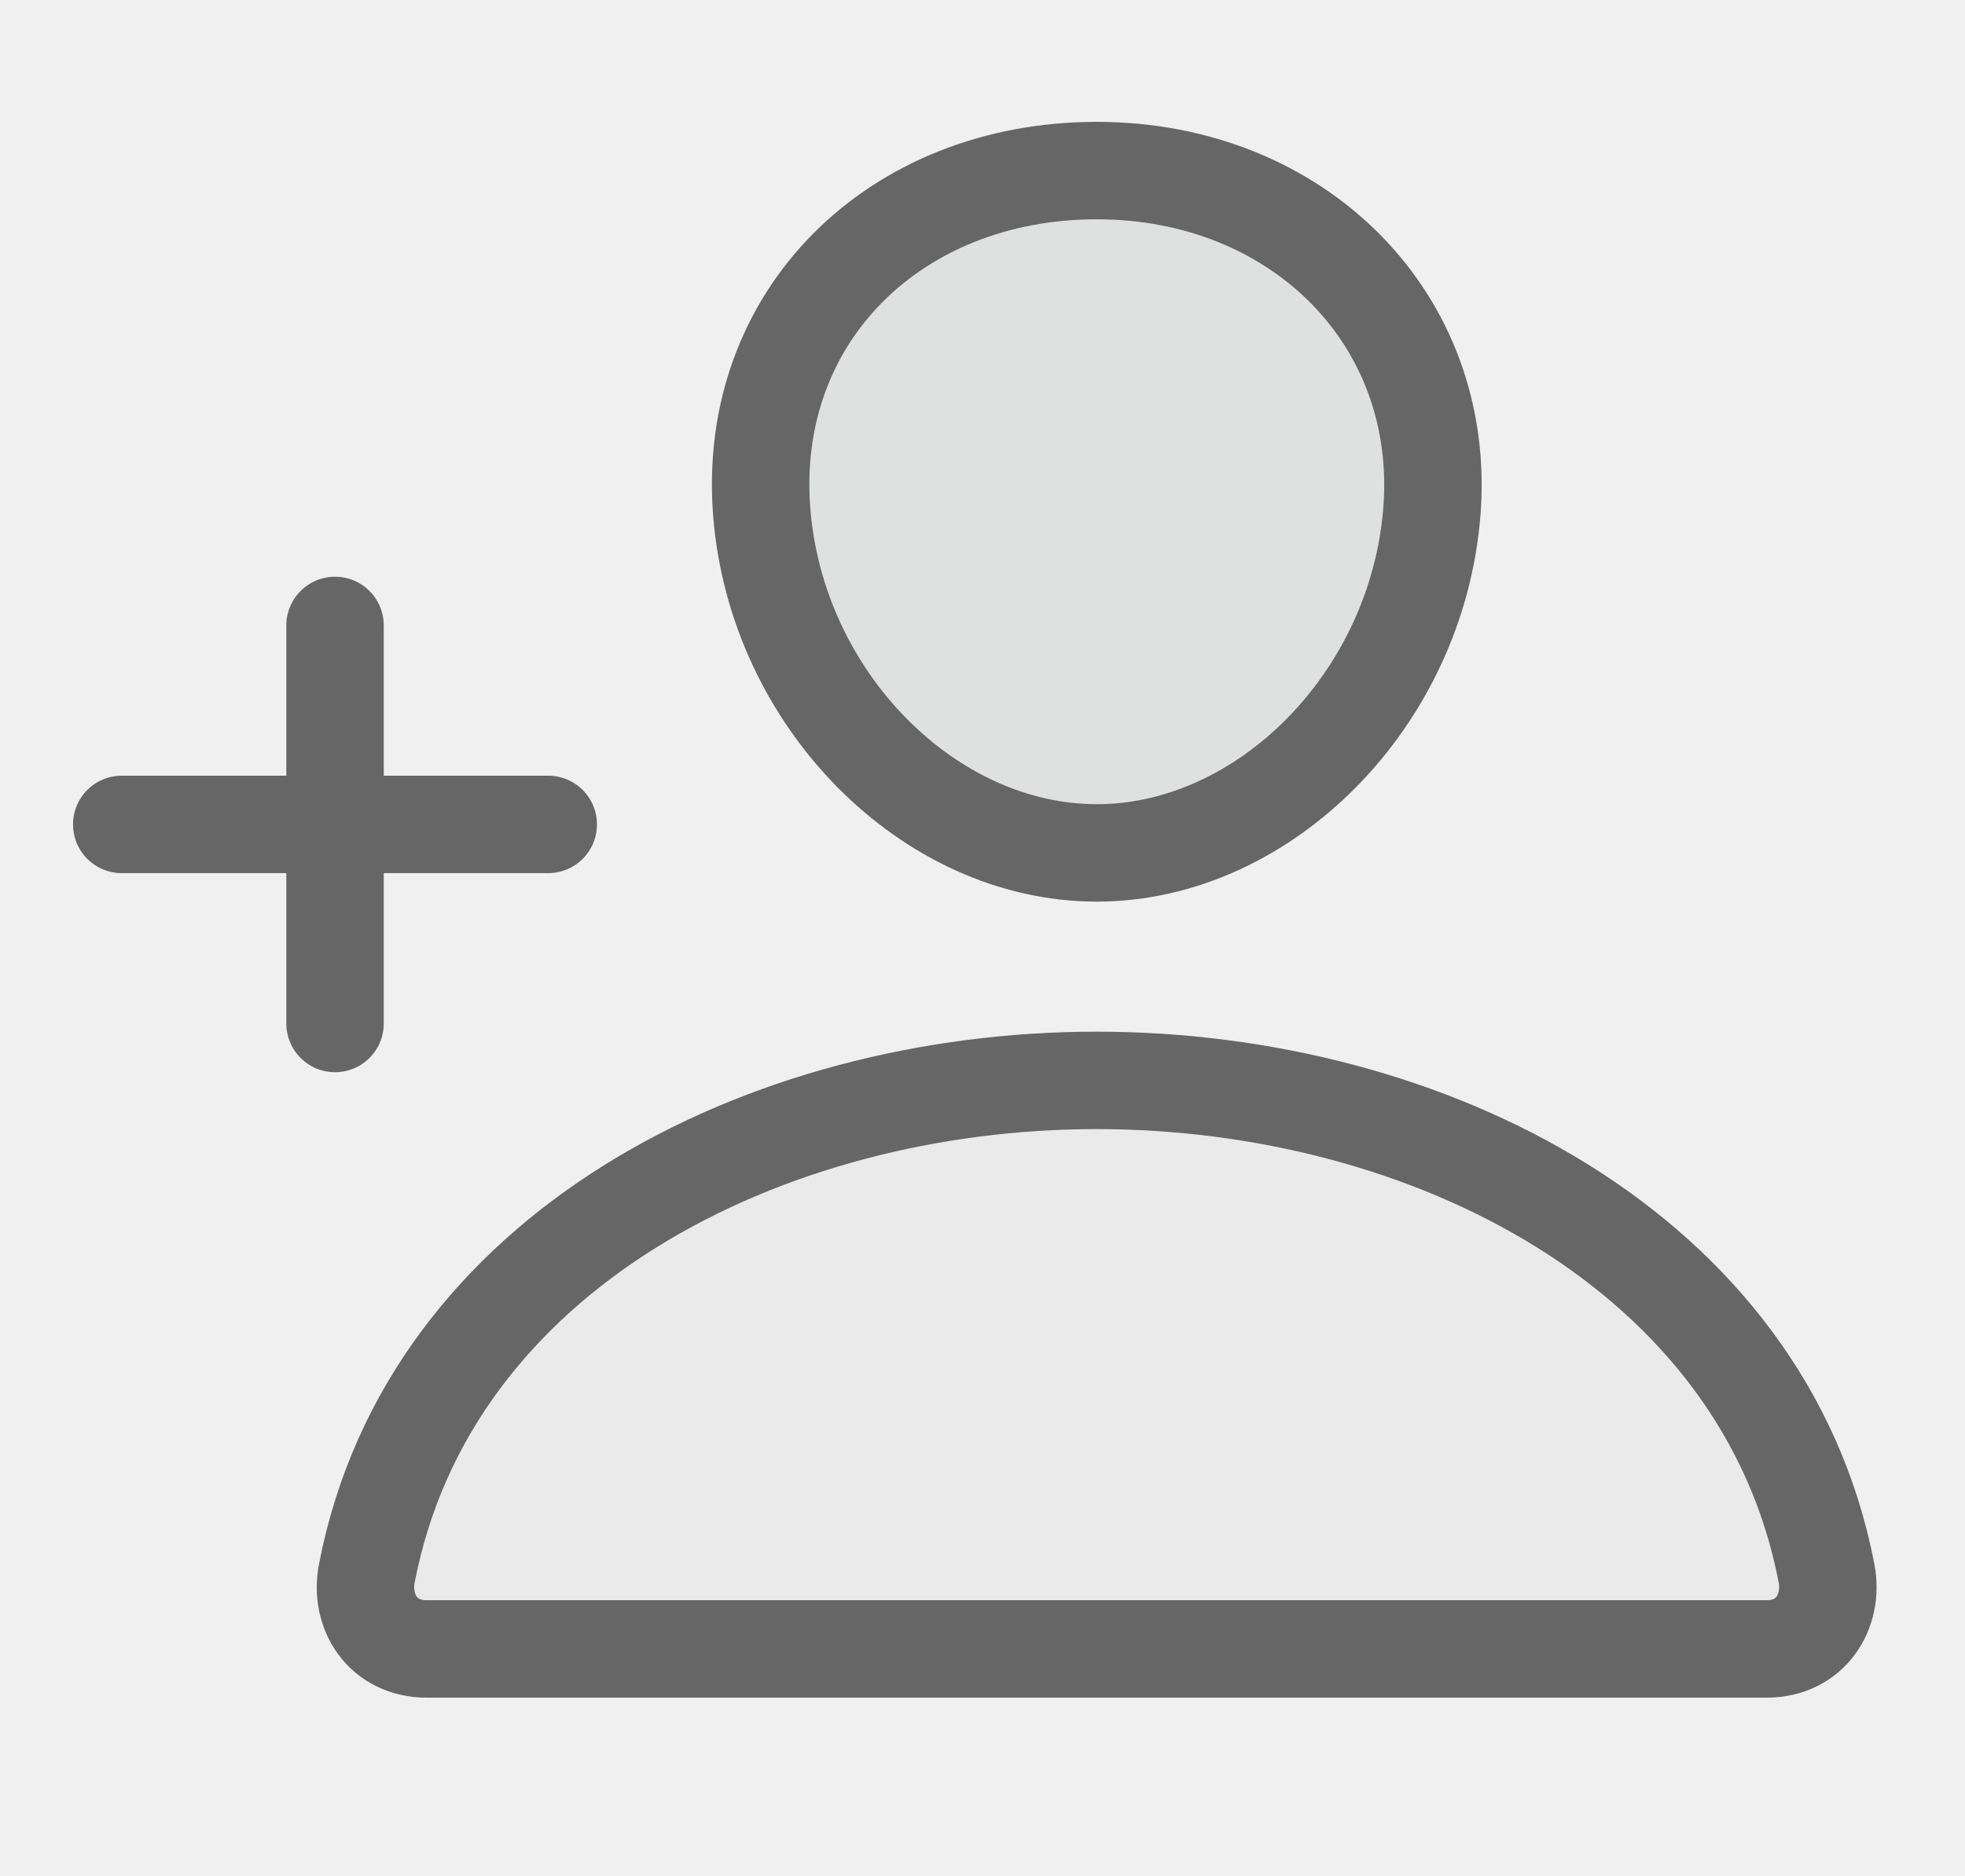
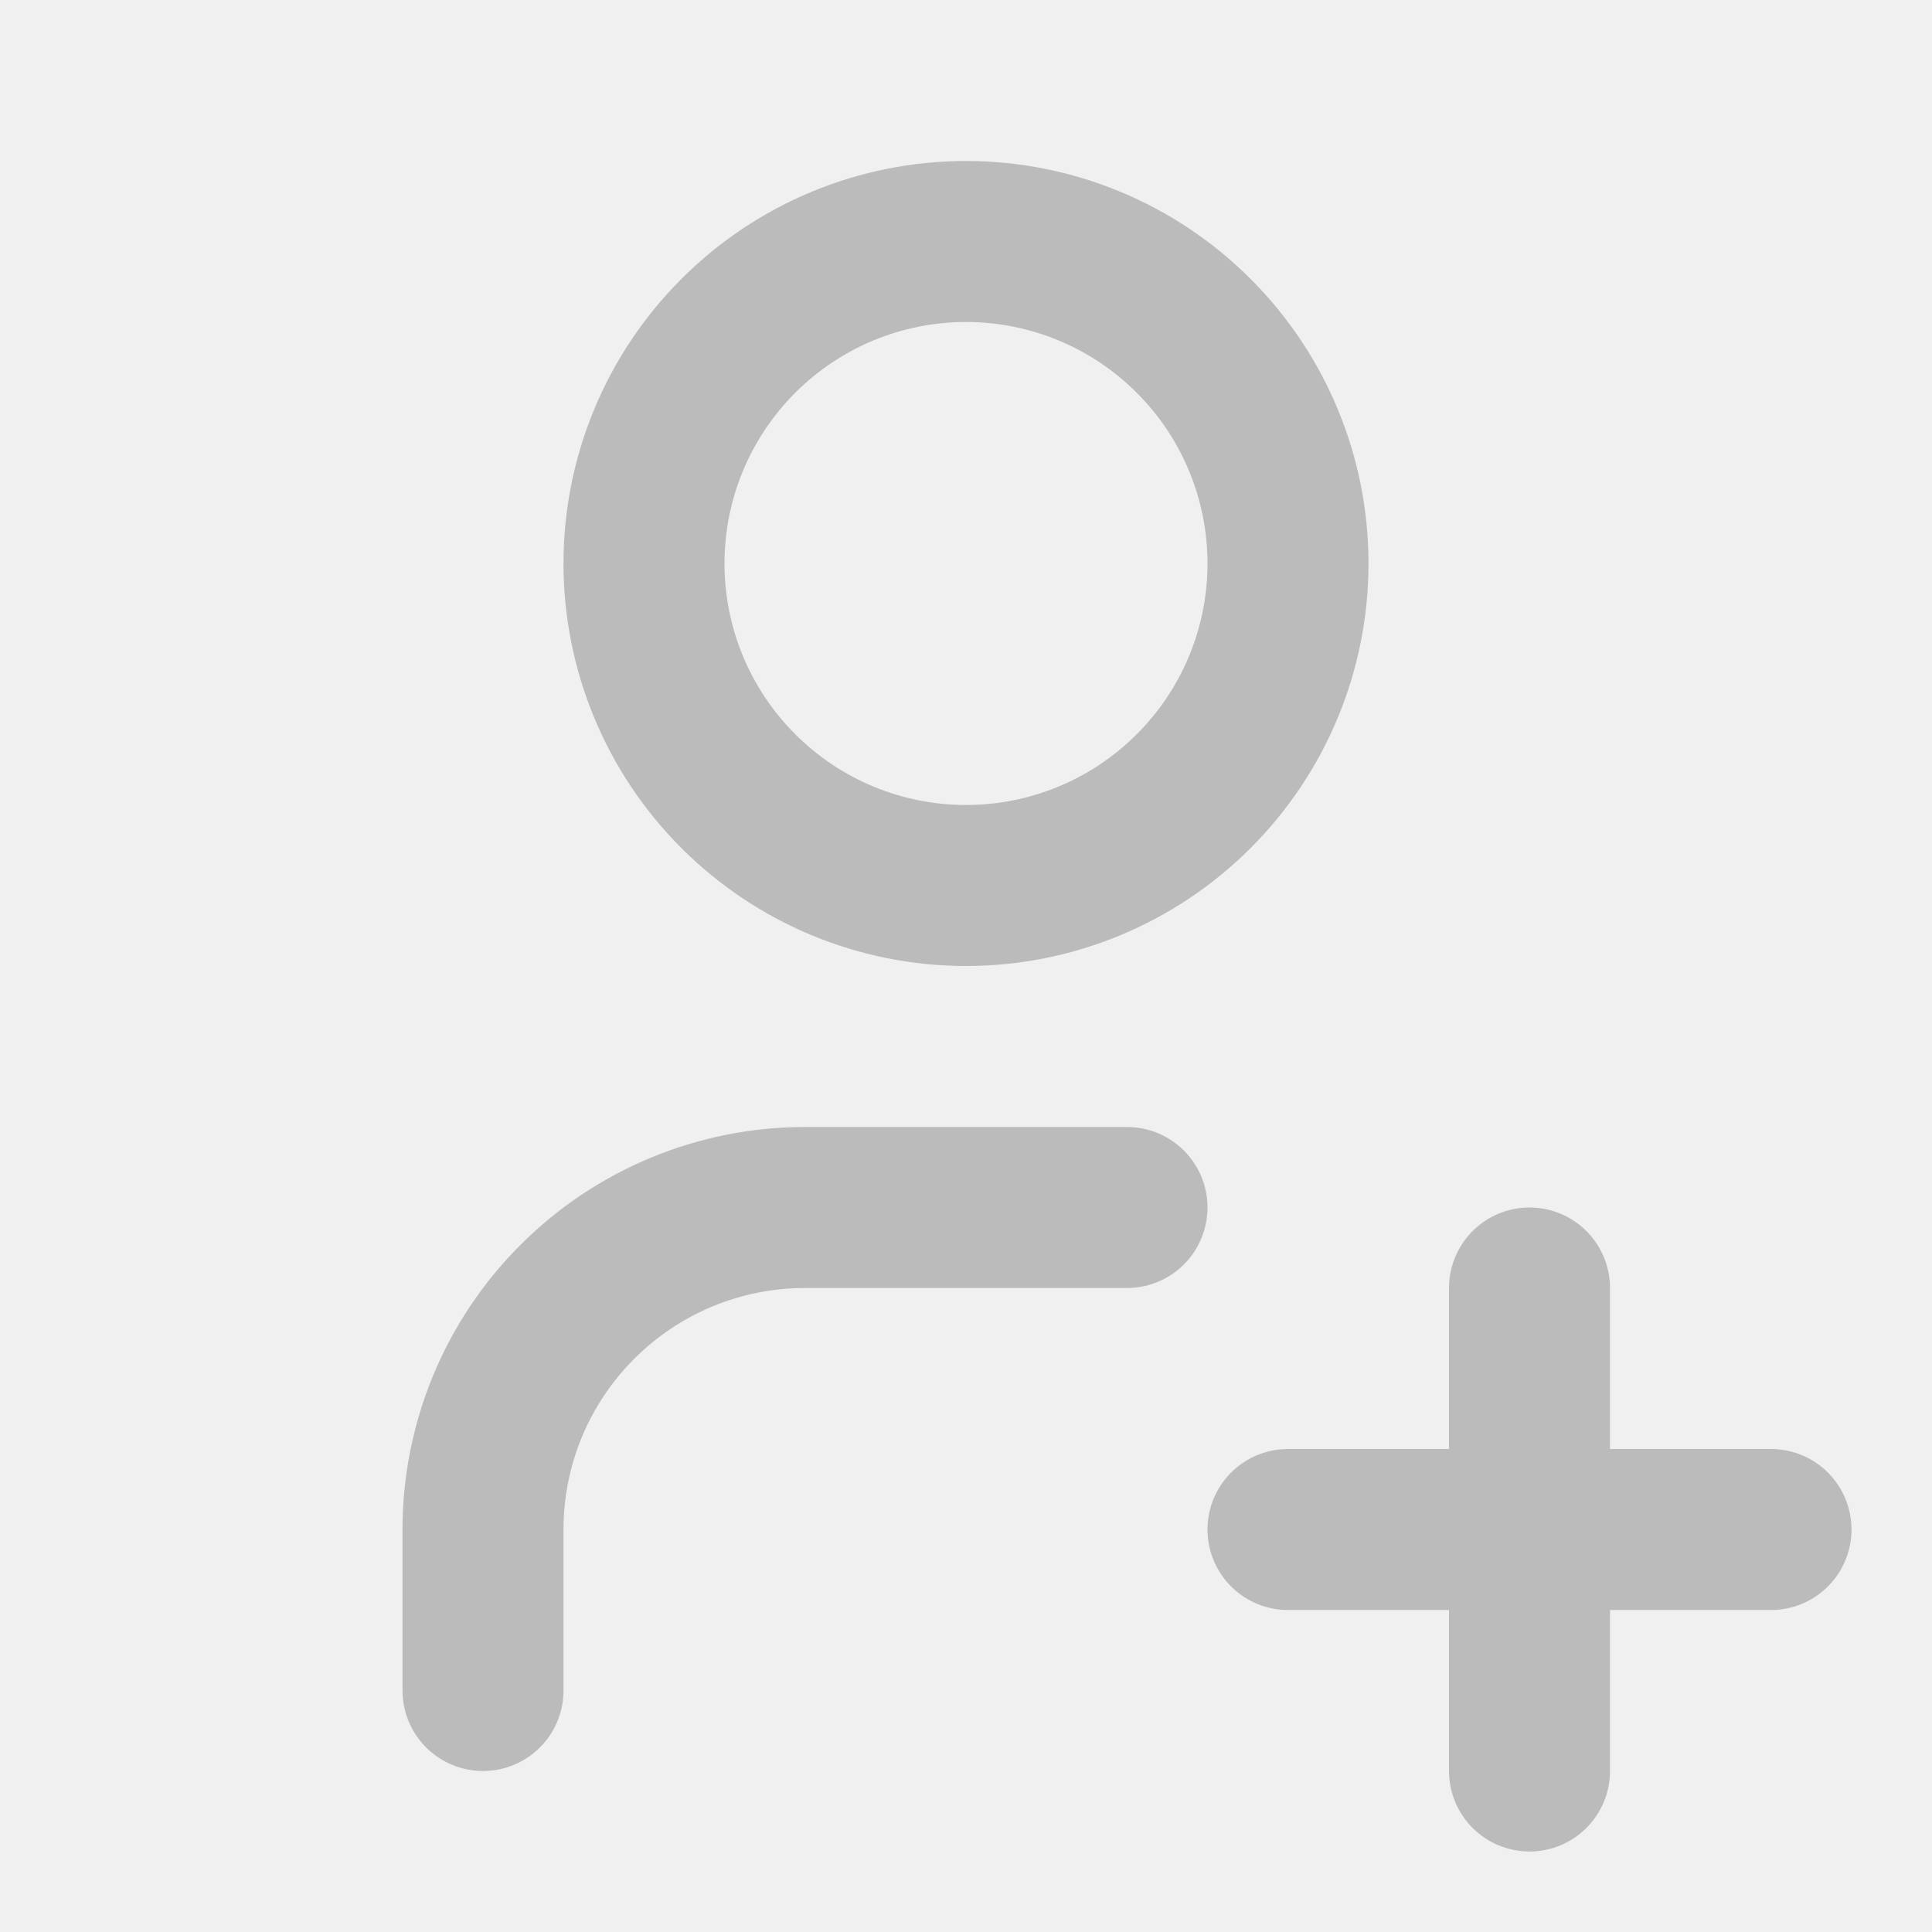
- <svg xmlns="http://www.w3.org/2000/svg" width="22" height="21" viewBox="0 0 22 21" fill="none">
-   <g clip-path="url(#clip0_92_807)">
-     <path d="M16.031 5.73C15.864 7.834 14.155 9.55 12.279 9.55C10.403 9.55 8.692 7.834 8.528 5.73C8.357 3.542 10.02 1.91 12.279 1.91C14.539 1.91 16.202 3.581 16.031 5.73Z" fill="#DFE1E1" stroke="#666666" stroke-width="1.091" stroke-linecap="round" stroke-linejoin="round" />
-     <path d="M12.278 12.097C8.569 12.097 4.804 14.007 4.108 17.612C4.022 18.046 4.287 18.463 4.775 18.463H19.781C20.269 18.463 20.533 18.046 20.449 17.612C19.752 14.007 15.987 12.097 12.278 12.097Z" fill="#EAEAEA" stroke="#666666" stroke-width="1.091" stroke-miterlimit="10" />
-     <path d="M3.751 7.003V11.46M6.138 9.231H1.363" stroke="#666666" stroke-width="1.091" stroke-linecap="round" stroke-linejoin="round" />
-   </g>
-   <defs>
-     <clipPath id="clip0_92_807">
-       <rect width="21.828" height="20.373" fill="white" />
-     </clipPath>
-   </defs>
+ <svg xmlns="http://www.w3.org/2000/svg" width="24" height="24" viewBox="0 0 24 24" fill="none">
+   <path d="M16 19H22M19 16V22M6 21V19C6 17.939 6.421 16.922 7.172 16.172C7.922 15.421 8.939 15 10 15H14M8 7C8 8.061 8.421 9.078 9.172 9.828C9.922 10.579 10.939 11 12 11C13.061 11 14.078 10.579 14.828 9.828C15.579 9.078 16 8.061 16 7C16 5.939 15.579 4.922 14.828 4.172C14.078 3.421 13.061 3 12 3C10.939 3 9.922 3.421 9.172 4.172C8.421 4.922 8 5.939 8 7Z" stroke="#BBBBBB" stroke-width="2" stroke-linecap="round" stroke-linejoin="round" />
</svg>
